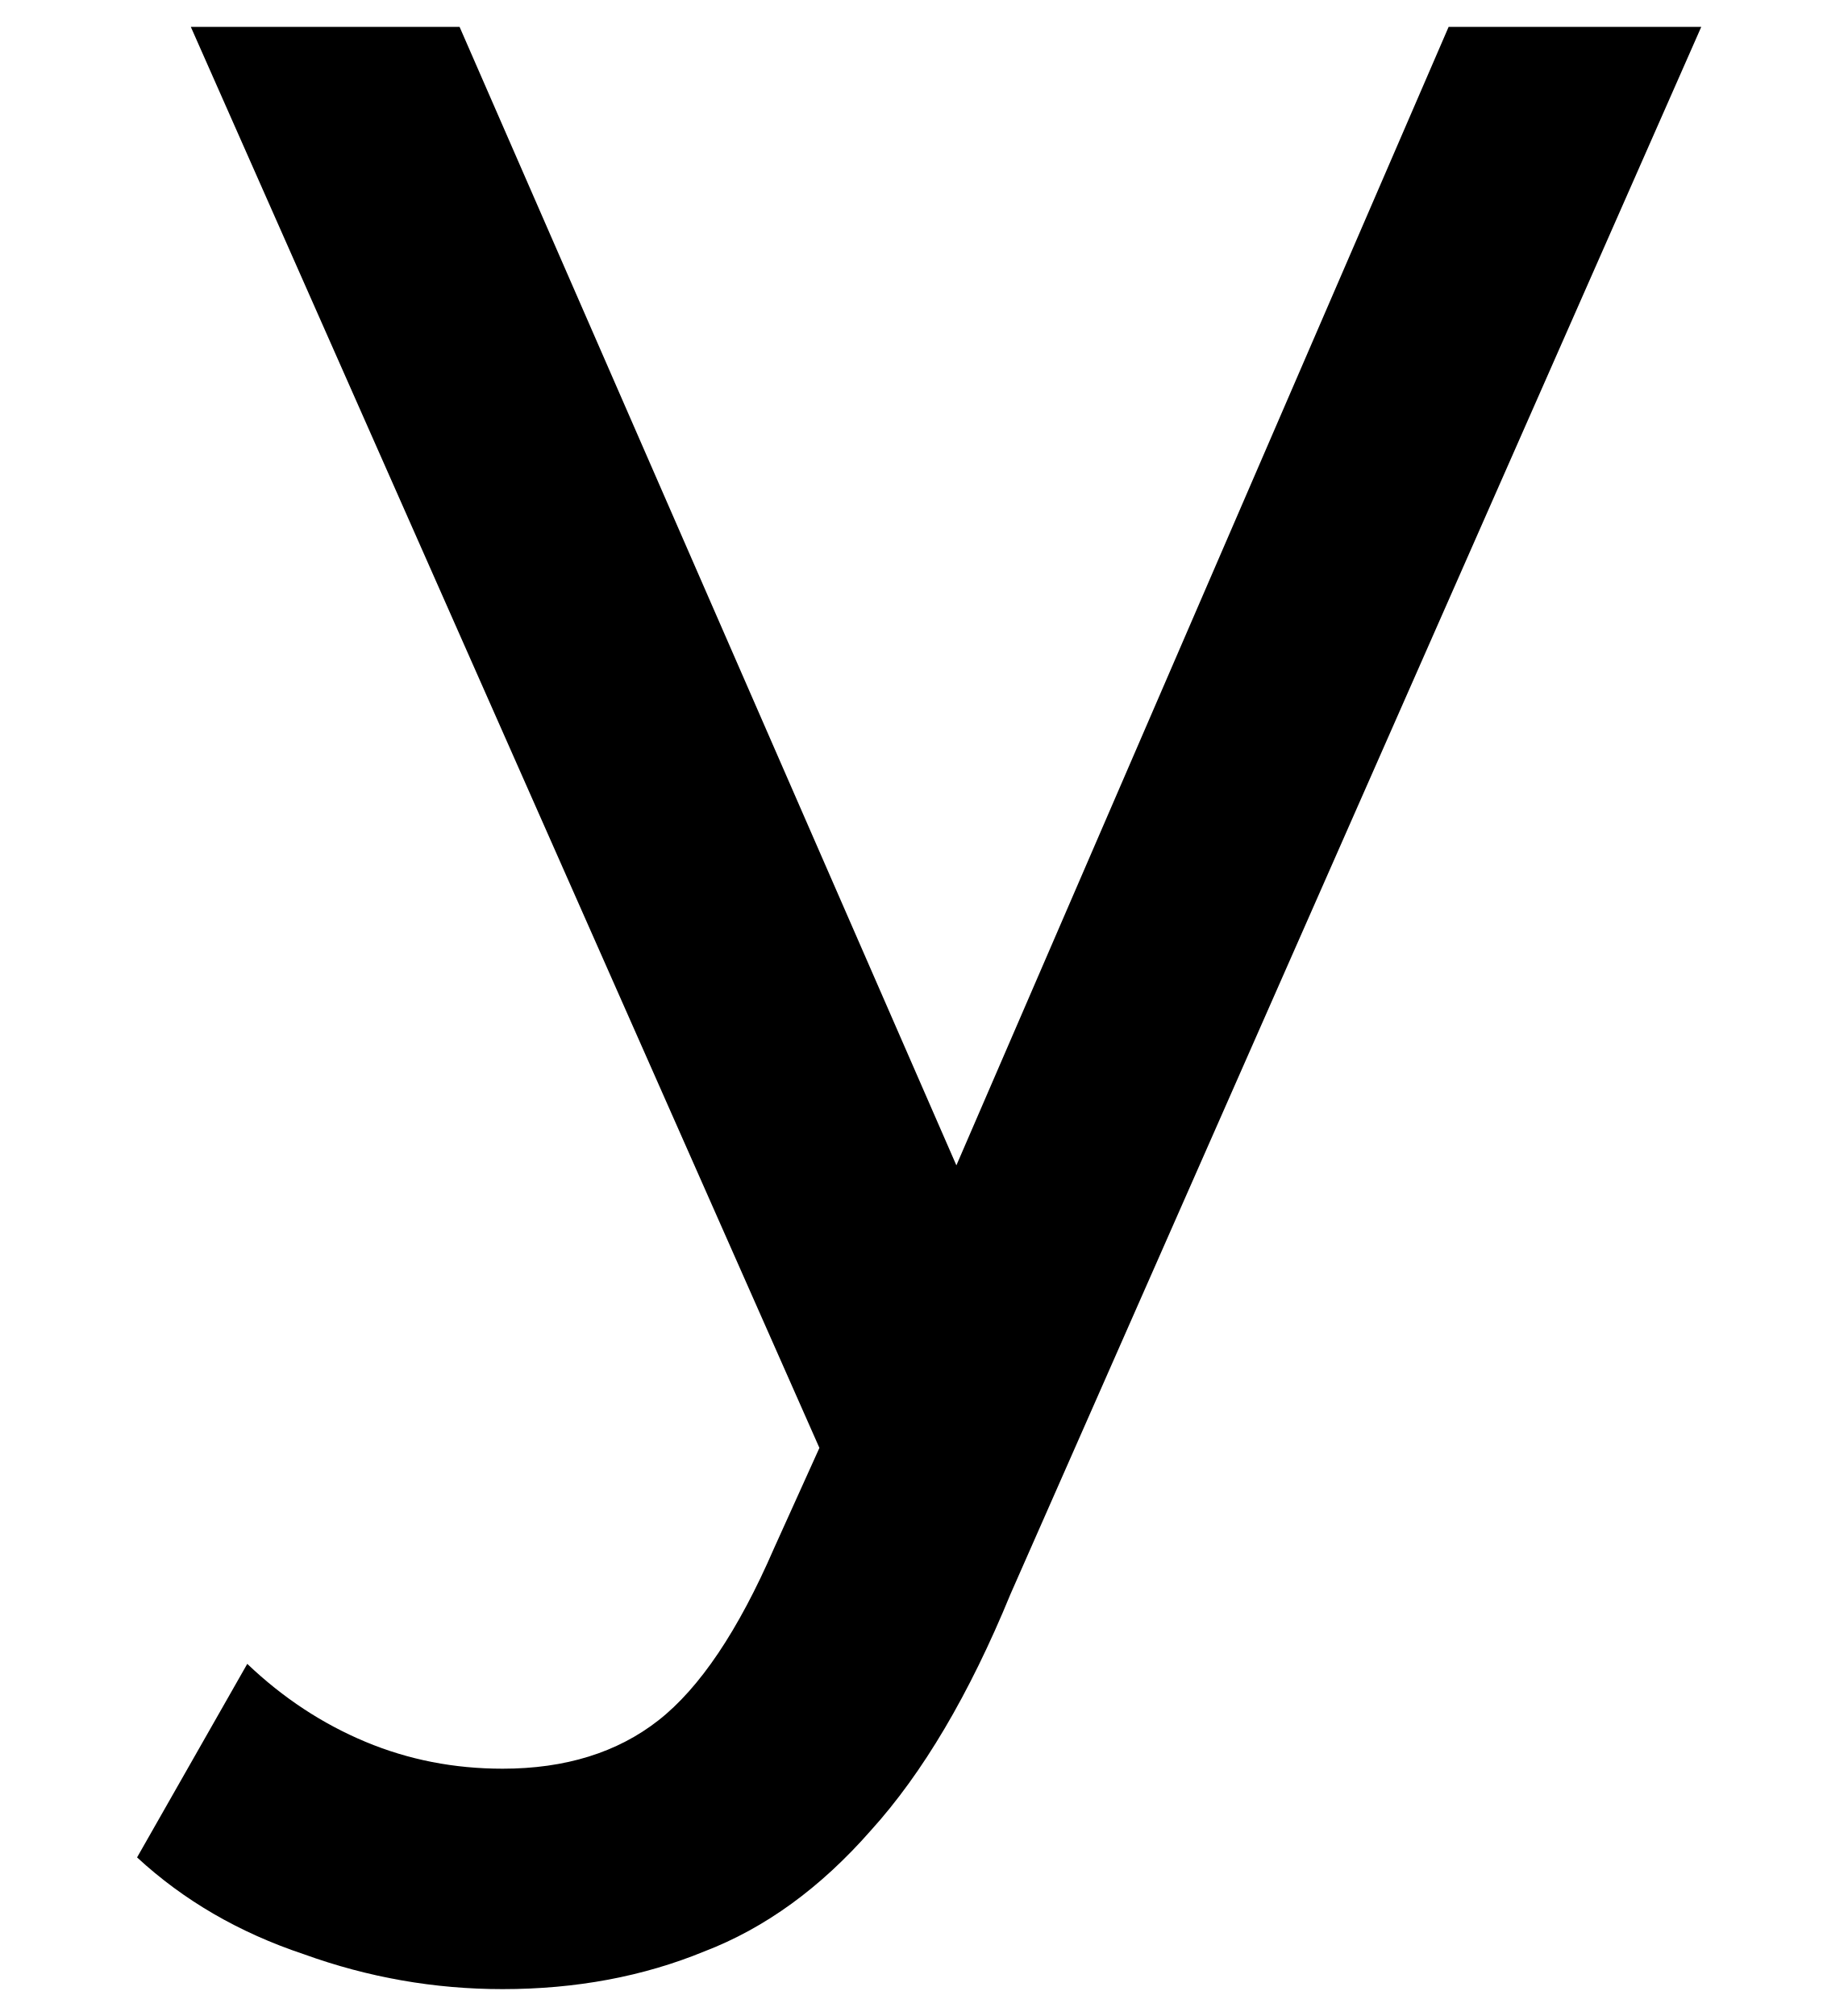
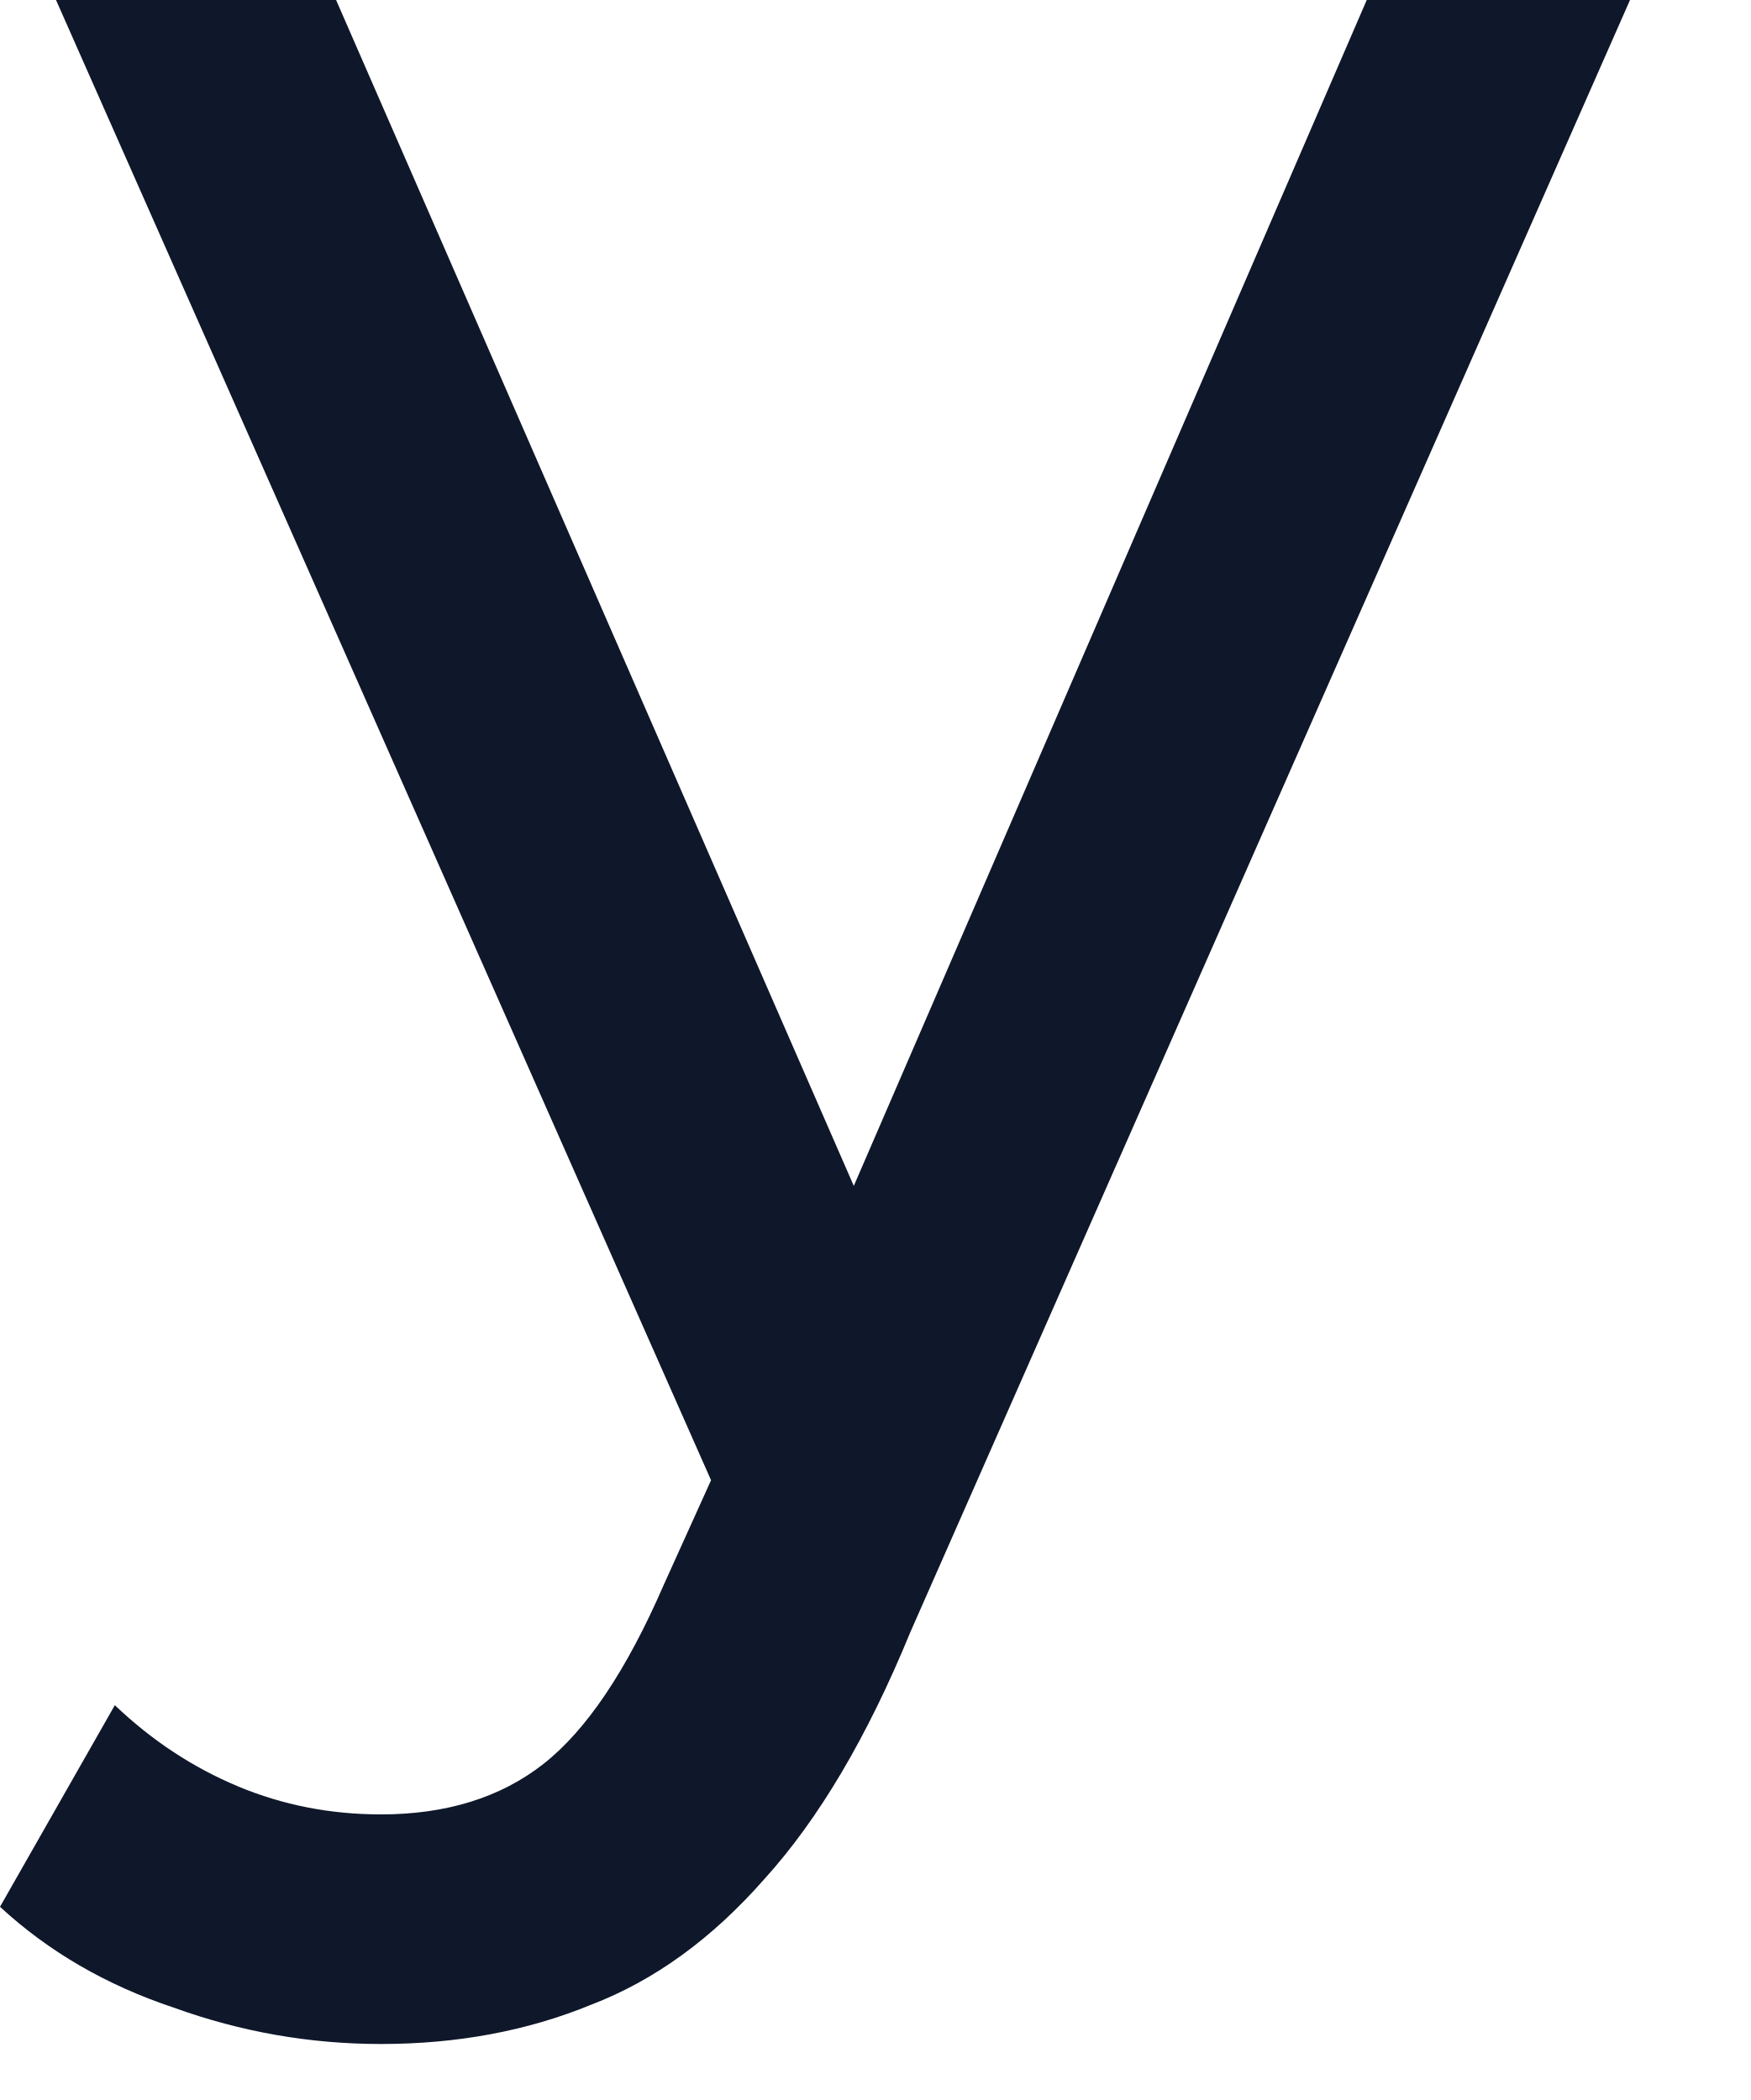
- <svg xmlns="http://www.w3.org/2000/svg" width="11" height="12" viewBox="0 0 11 12" fill="none">
-   <path d="M2.992 11.84C2.587 11.84 2.192 11.771 1.808 11.632C1.424 11.504 1.093 11.312 0.816 11.056L1.472 9.904C1.685 10.107 1.92 10.261 2.176 10.368C2.432 10.475 2.704 10.528 2.992 10.528C3.365 10.528 3.675 10.432 3.92 10.24C4.165 10.048 4.395 9.707 4.608 9.216L5.136 8.048L5.296 7.856L8.624 0.16H10.128L6.016 9.488C5.771 10.085 5.493 10.555 5.184 10.896C4.885 11.237 4.555 11.477 4.192 11.616C3.829 11.765 3.429 11.84 2.992 11.84ZM5.008 8.912L1.136 0.16H2.736L6.032 7.712L5.008 8.912Z" fill="currentColor" />
+ <svg xmlns="http://www.w3.org/2000/svg" width="10" height="12" viewBox="0 0 10 12" fill="none">
+   <path d="M2.176 11.68C1.771 11.68 1.376 11.611 0.992 11.472C0.608 11.344 0.277 11.152 0 10.896L0.656 9.744C0.869 9.947 1.104 10.101 1.36 10.208C1.616 10.315 1.888 10.368 2.176 10.368C2.549 10.368 2.859 10.272 3.104 10.08C3.349 9.888 3.579 9.547 3.792 9.056L4.32 7.888L4.48 7.696L7.808 0H9.312L5.2 9.328C4.955 9.925 4.677 10.395 4.368 10.736C4.069 11.077 3.739 11.317 3.376 11.456C3.013 11.605 2.613 11.68 2.176 11.68ZM4.192 8.752L0.32 0H1.92L5.216 7.552L4.192 8.752Z" fill="#0F172A" />
</svg>
